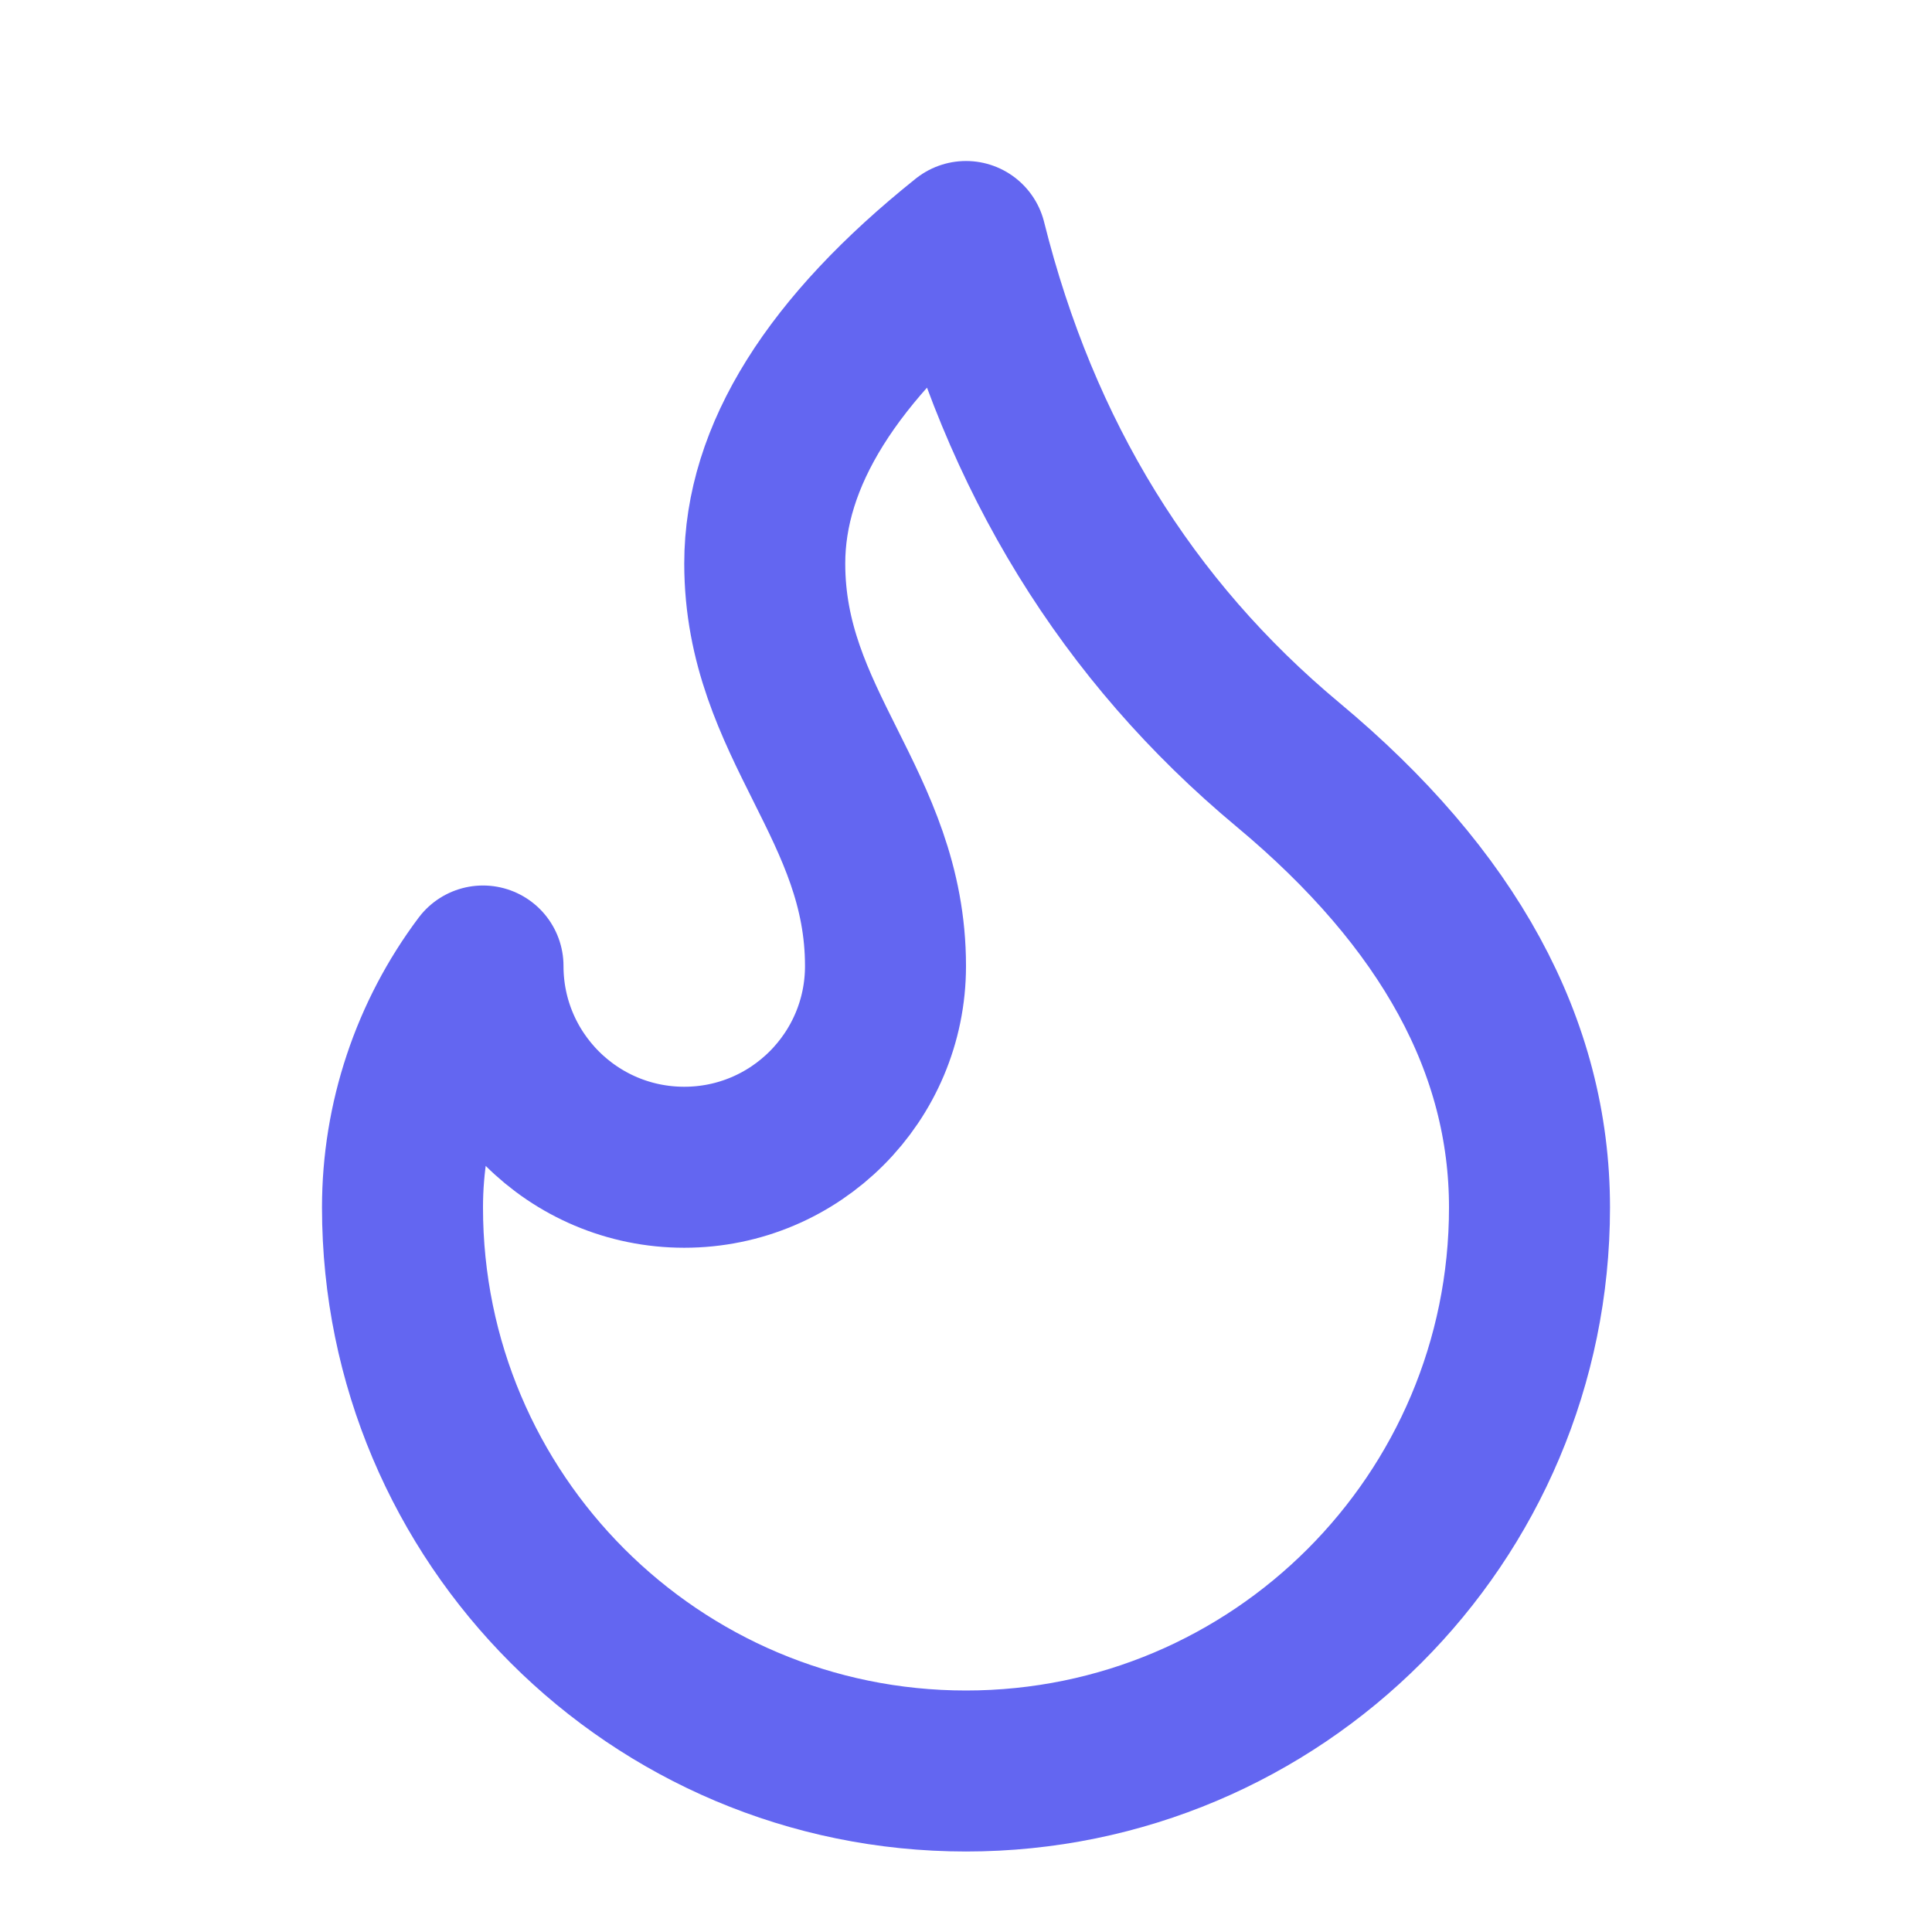
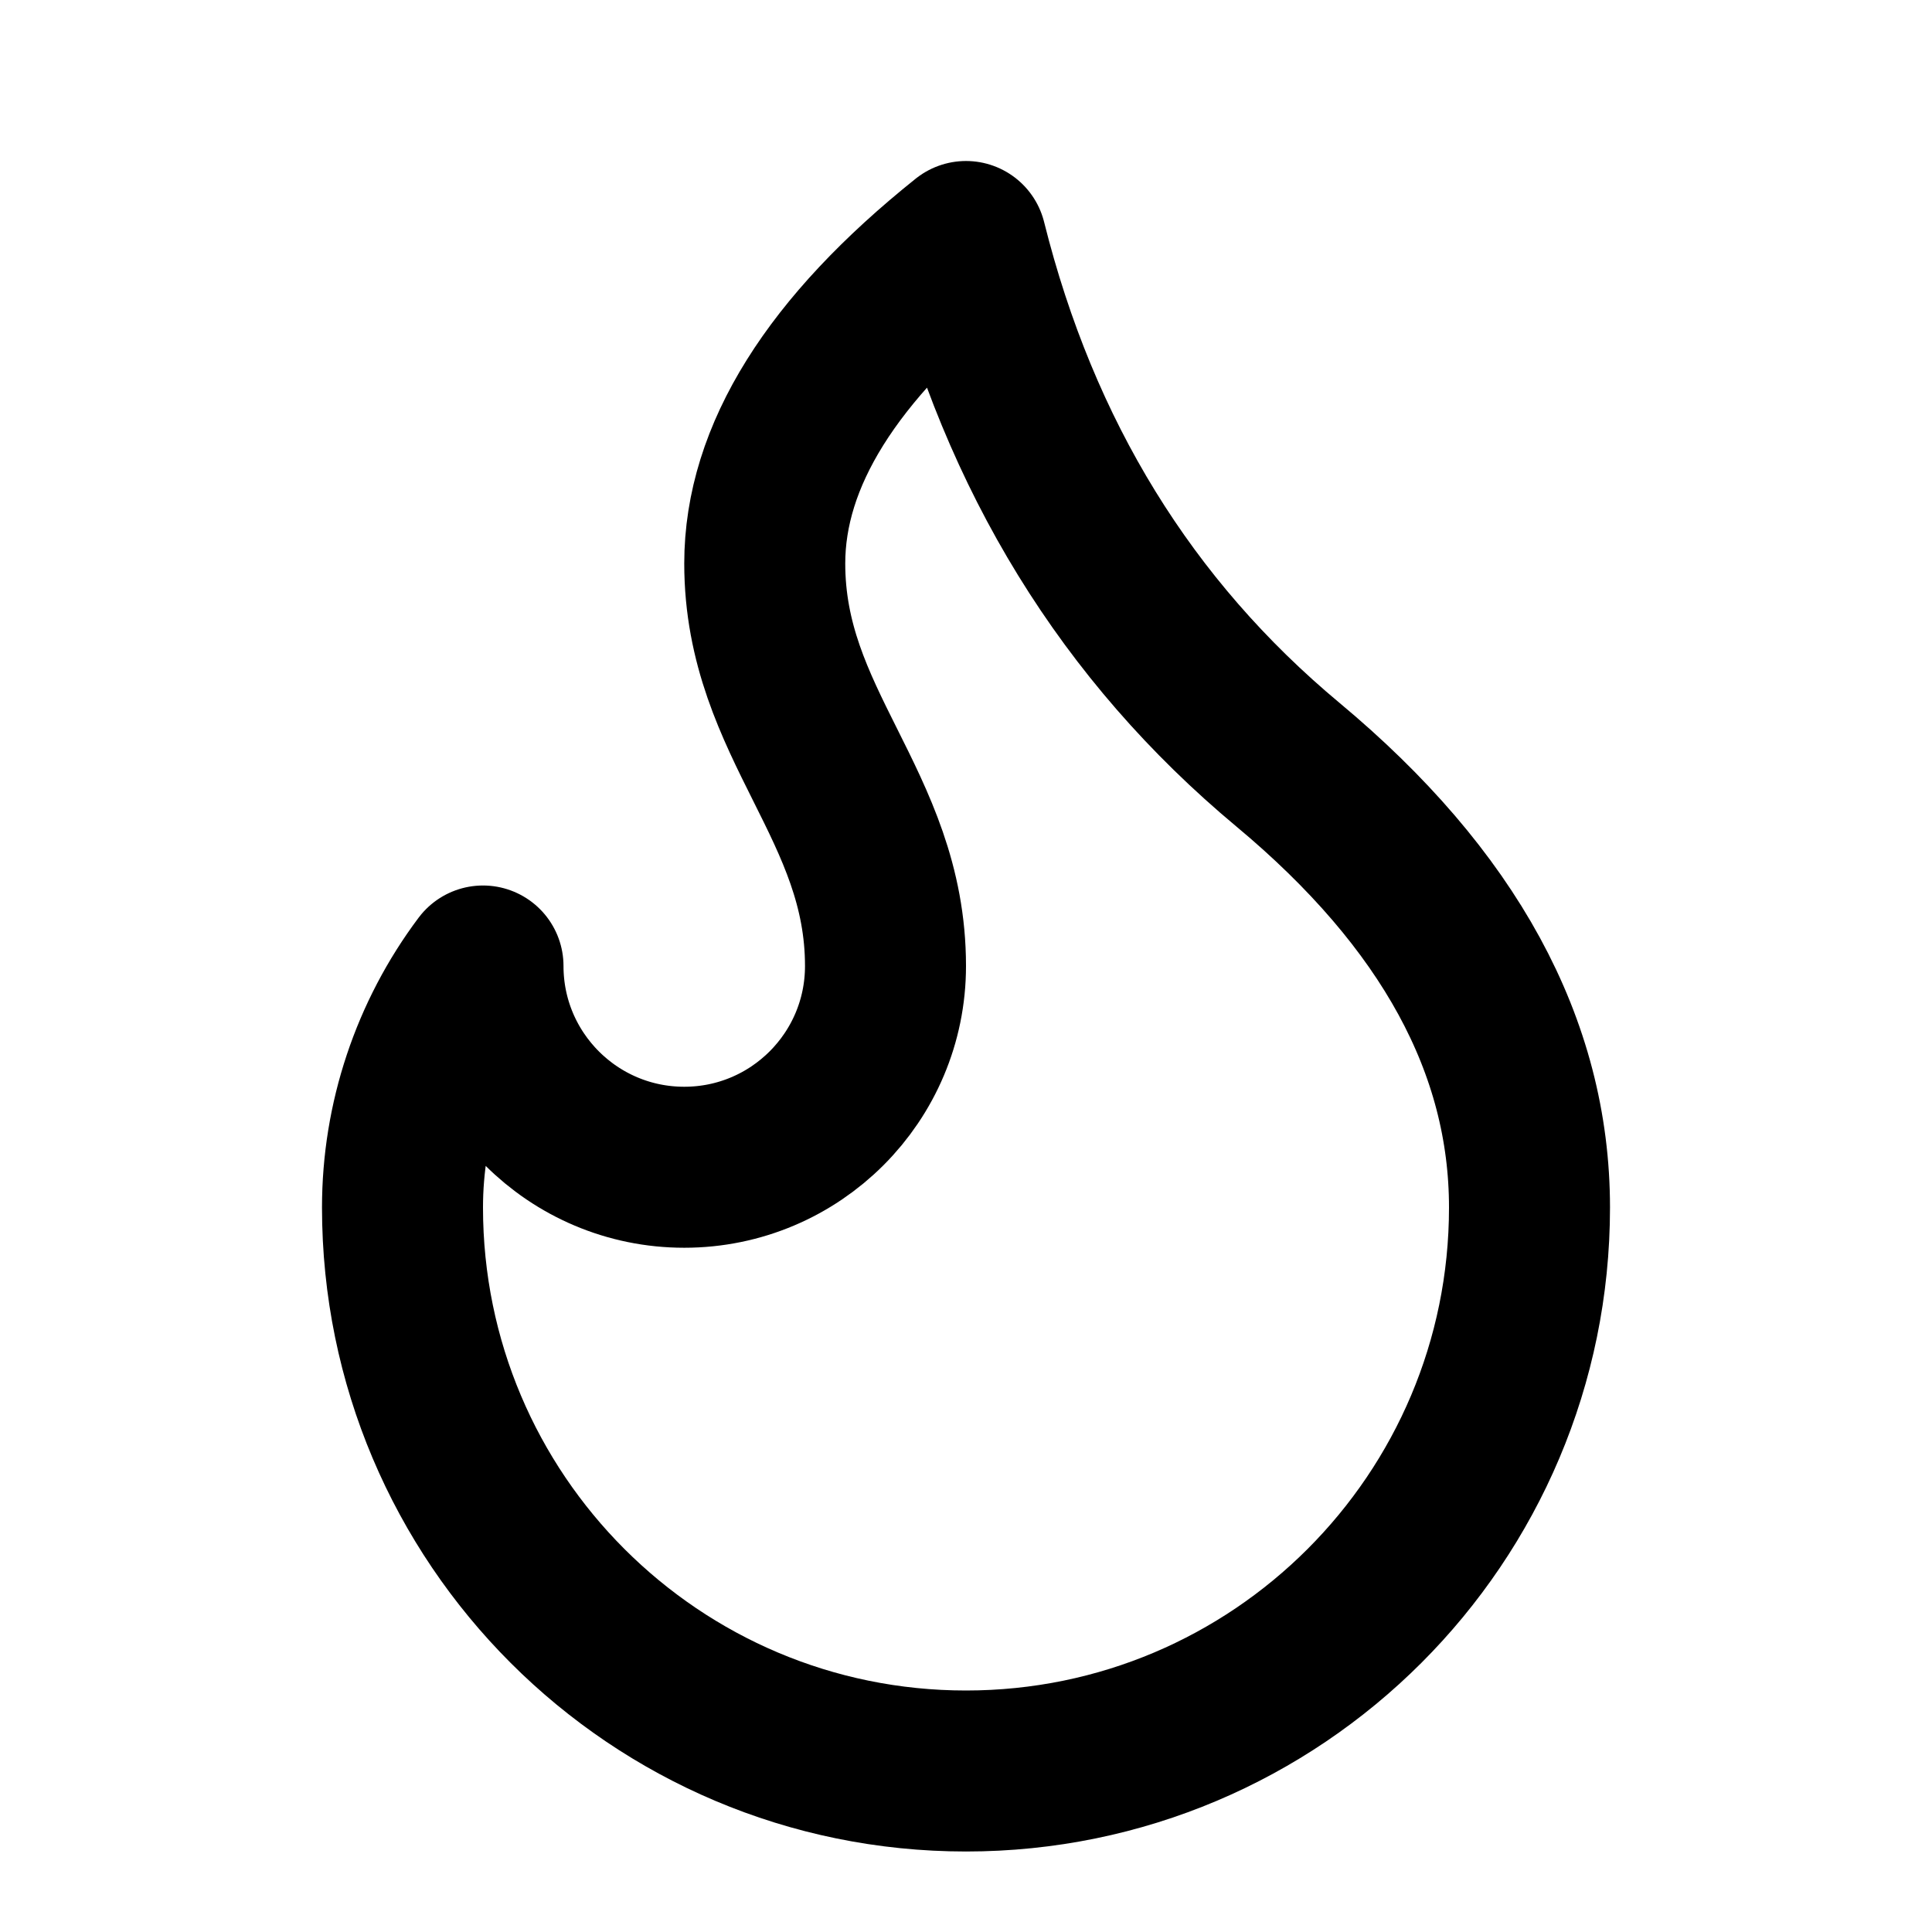
- <svg xmlns="http://www.w3.org/2000/svg" class="lucide lucide-flame" width="24" height="24" viewBox="0 0 24 24" fill="none" stroke="#6366F1" stroke-width="2" stroke-linecap="round" stroke-linejoin="round">
+ <svg xmlns="http://www.w3.org/2000/svg" class="lucide lucide-flame" width="24" height="24" viewBox="0 0 24 24" fill="none" stroke="#000000" stroke-width="2" stroke-linecap="round" stroke-linejoin="round">
  <path d="M12 3q1 4 4 6.5t3 5.5a1 1 0 0 1-14 0 5 5 0 0 1 1-3 1 1 0 0 0 5 0c0-2-1.5-3-1.5-5q0-2 2.5-4" />
</svg>
